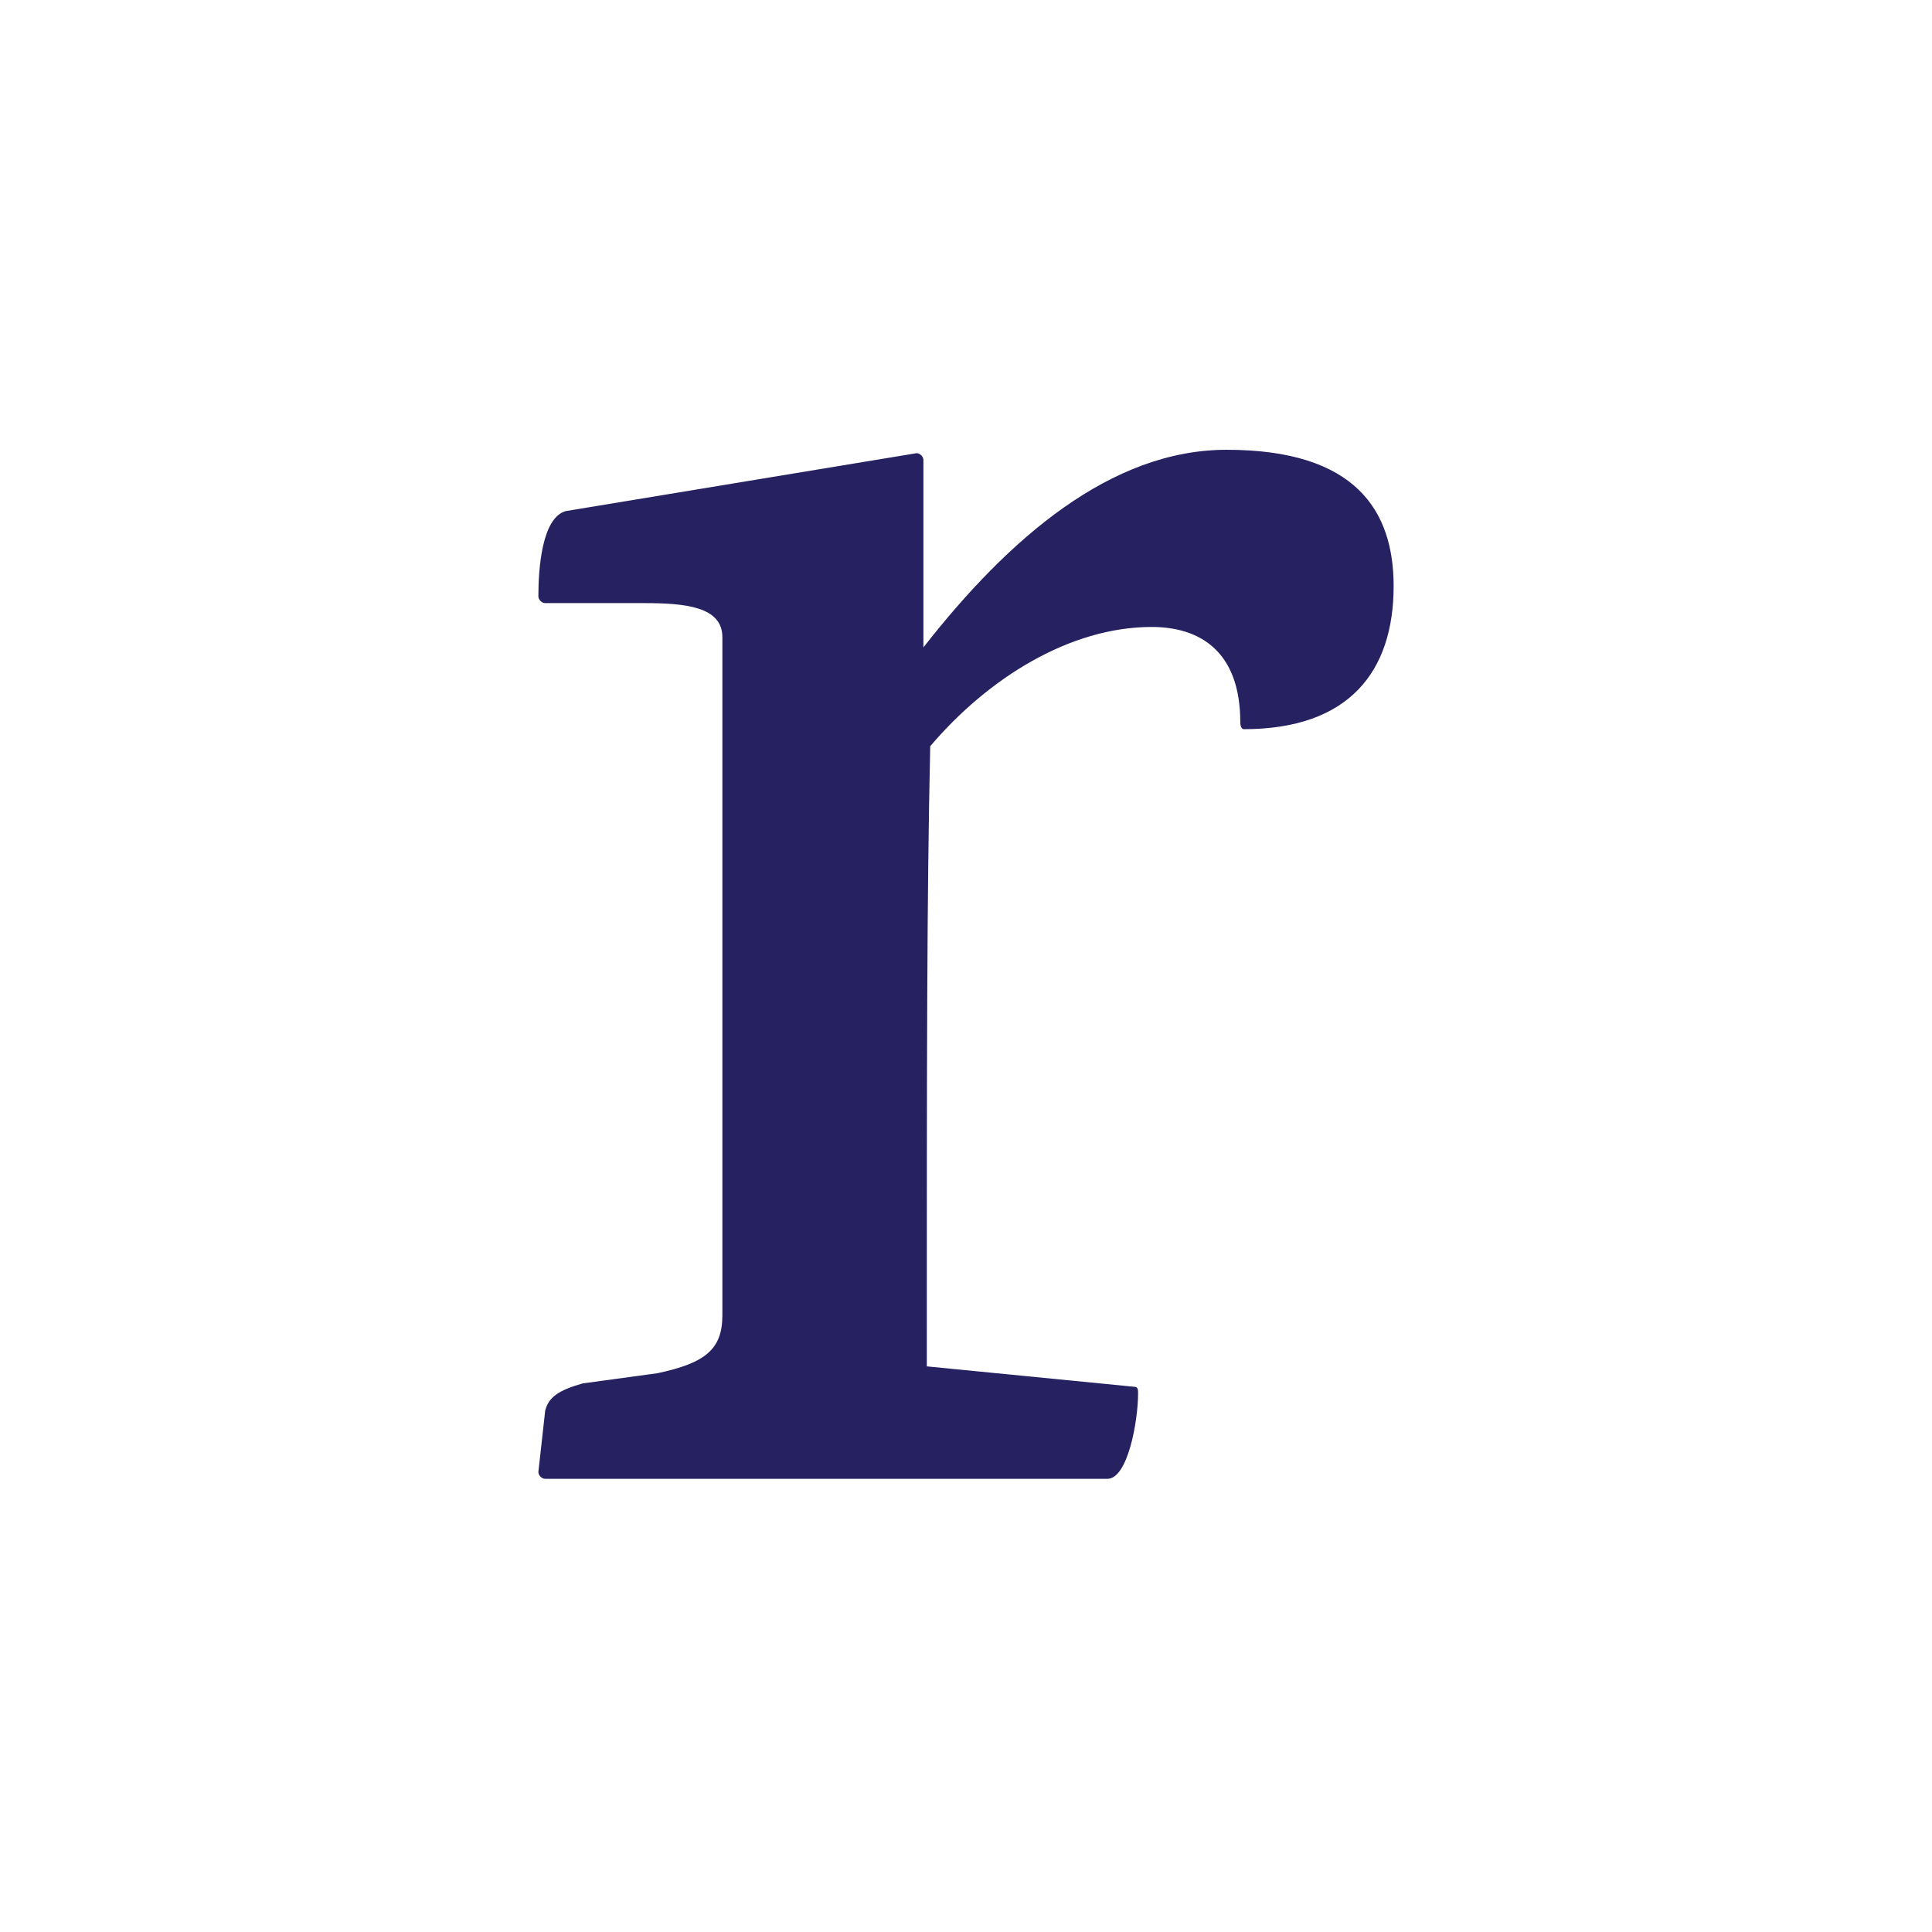
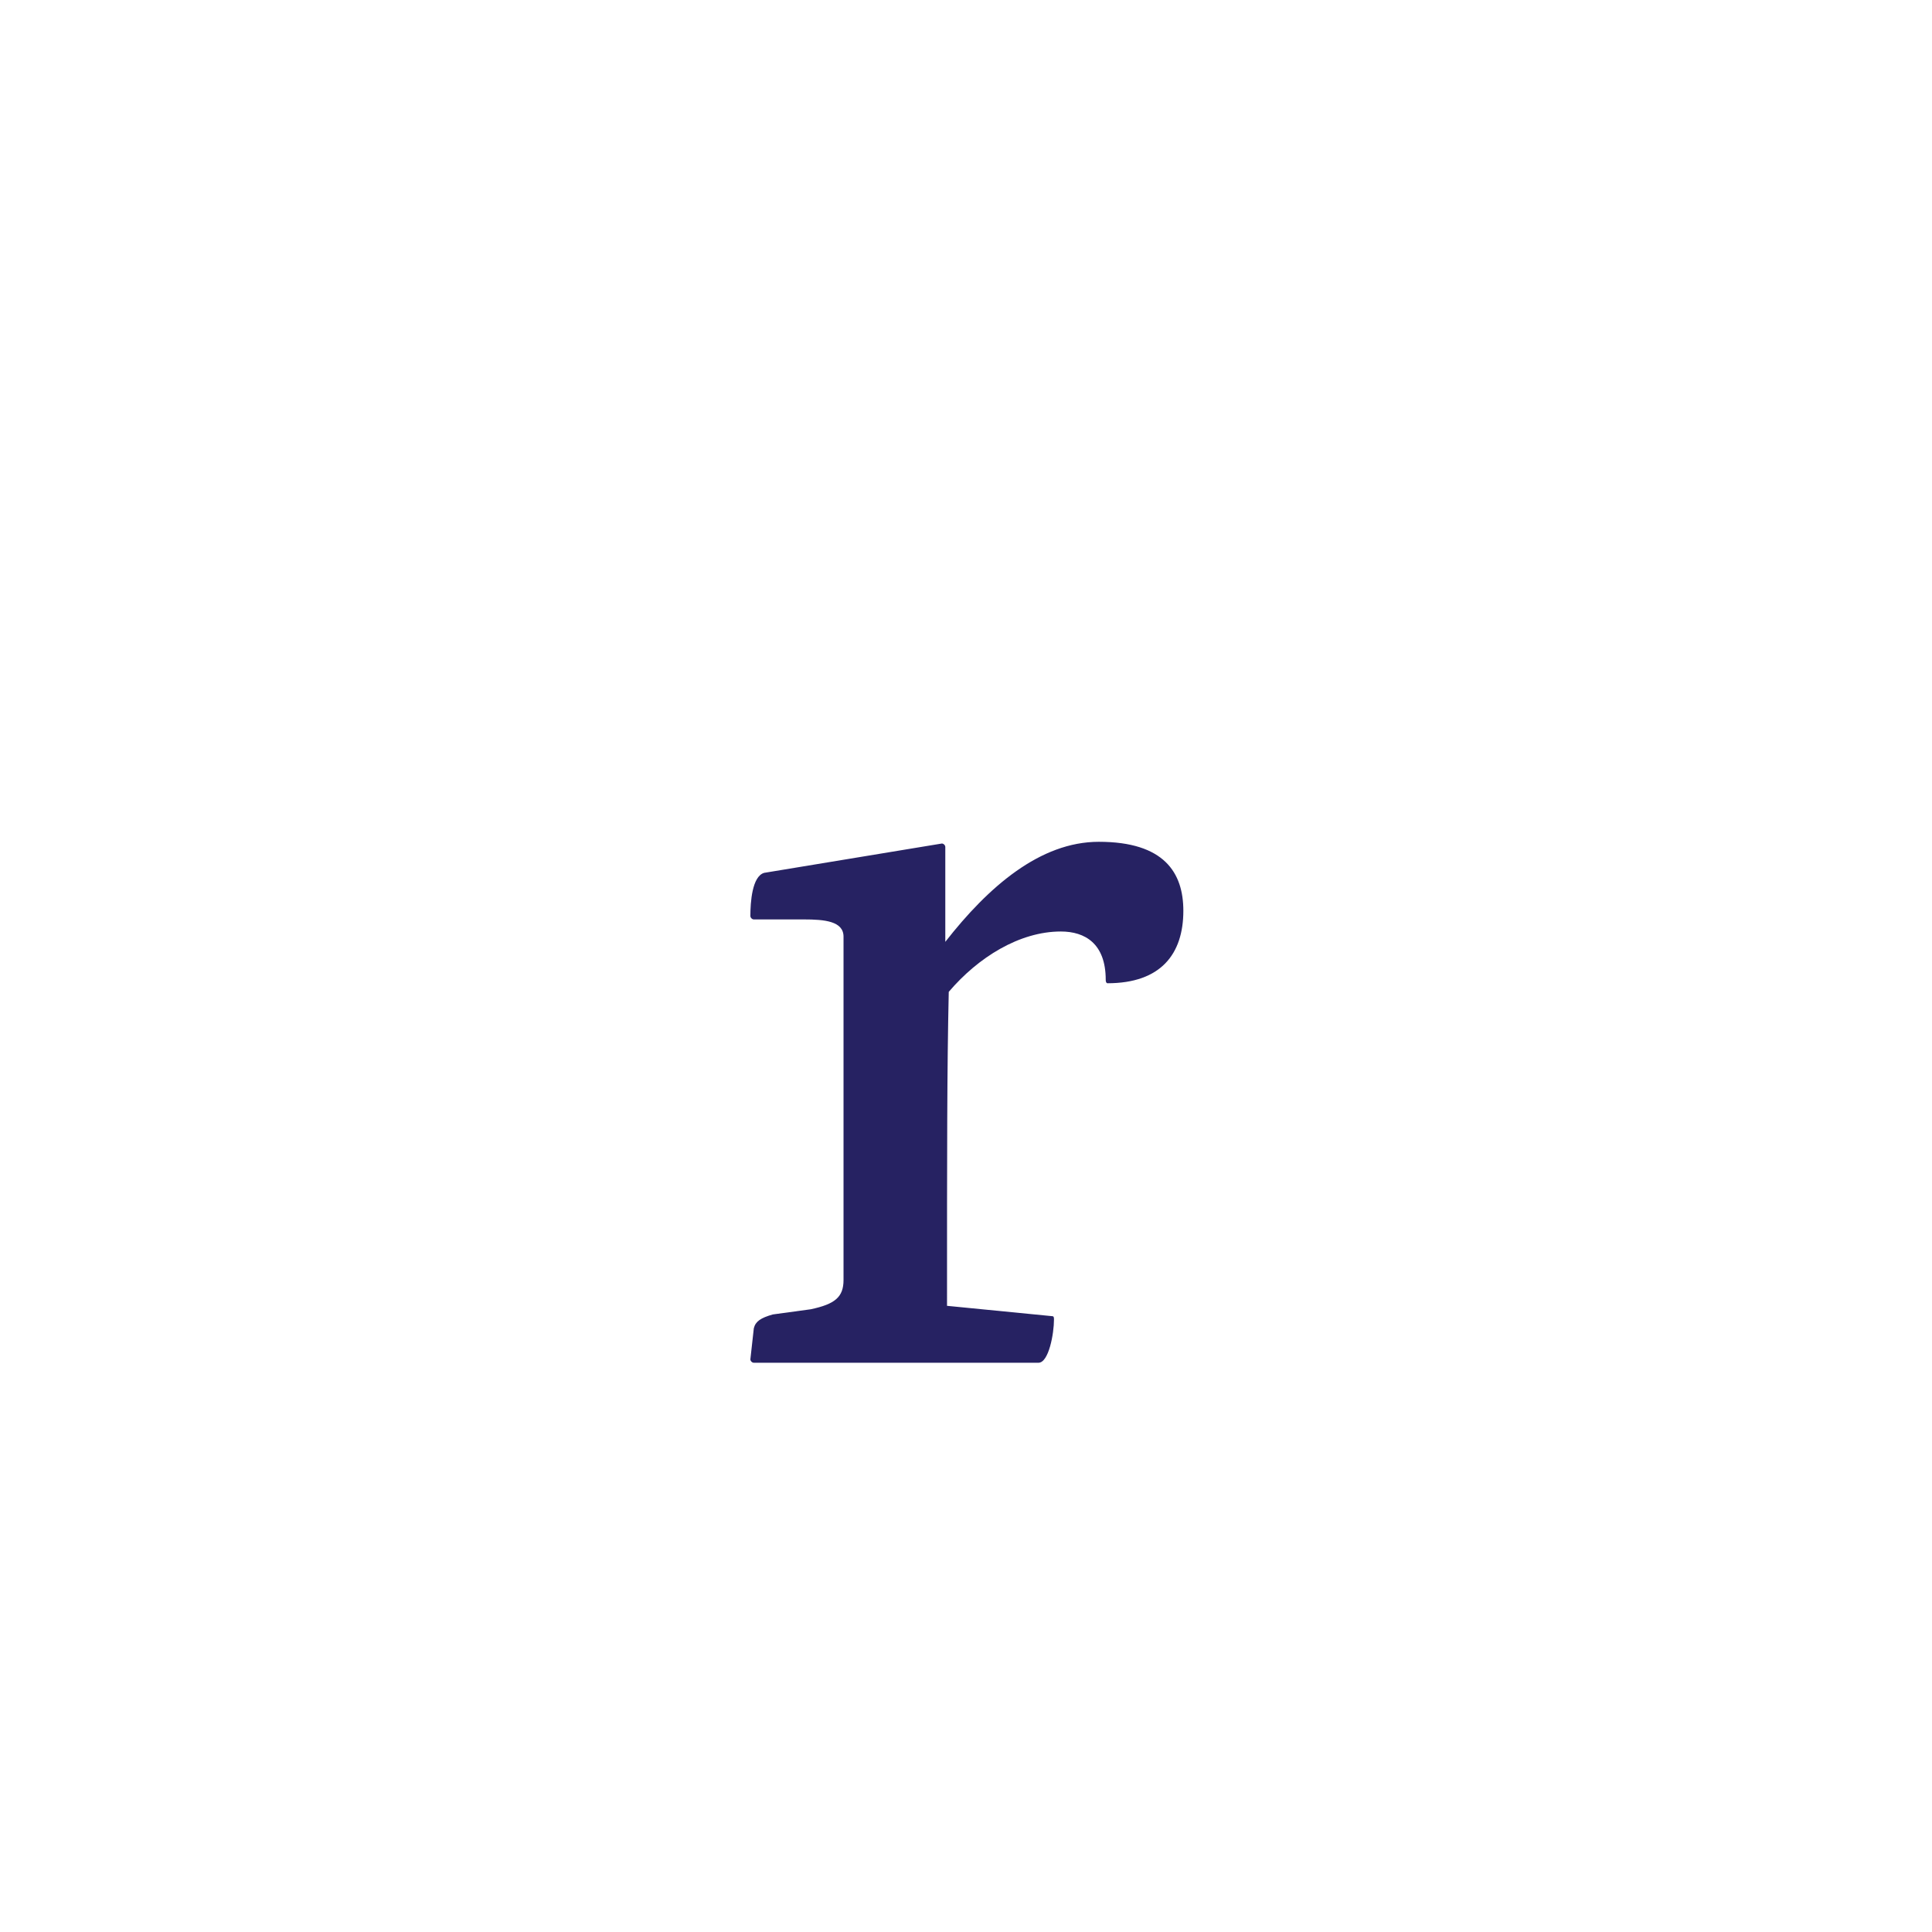
- <svg xmlns="http://www.w3.org/2000/svg" version="1.1" id="Vrstva_1" x="0px" y="0px" viewBox="0 0 56.7 56.7" style="enable-background:new 0 0 56.7 56.7;" xml:space="preserve">
+ <svg xmlns="http://www.w3.org/2000/svg" version="1.1" id="Vrstva_1" x="0px" y="0px" viewBox="0 0 112 112" style="enable-background:new 0 0 112 112;" xml:space="preserve">
  <style type="text/css">
	.st0{fill:#262262;}
</style>
-   <path class="st0" d="M16.6,15c-0.7,0.2-0.8,1.7-0.8,2.5c0,0.1,0.1,0.2,0.2,0.2h2.9c1.2,0,2.3,0.1,2.3,1v19.9c0,1-0.5,1.4-1.9,1.7  l-2.2,0.3c-0.7,0.2-1,0.4-1.1,0.8l-0.2,1.8c0,0.1,0.1,0.2,0.2,0.2h16.5c0.6,0,0.9-1.7,0.9-2.5c0-0.1,0-0.2-0.1-0.2l-6.1-0.6  c0-8.9,0-13.7,0.1-18.2c1.7-2,4.1-3.5,6.5-3.5c1.4,0,2.6,0.7,2.6,2.8c0,0.2,0.1,0.2,0.1,0.2c3.1,0,4.4-1.7,4.4-4.2  c0-2.2-1.1-4-4.9-4c-3.4,0-6.4,2.6-8.9,5.8v-5.5c0-0.1-0.1-0.2-0.2-0.2L16.6,15z" />
+   <g>
+ </g>
+   <path class="st0" d="M44.3,50.6c-0.7,0.2-0.8,1.7-0.8,2.5c0,0.1,0.1,0.2,0.2,0.2h2.9c1.2,0,2.3,0.1,2.3,1v19.9c0,1-0.5,1.4-1.9,1.7  l-2.2,0.3c-0.7,0.2-1,0.4-1.1,0.8l-0.2,1.8c0,0.1,0.1,0.2,0.2,0.2h16.5c0.6,0,0.9-1.7,0.9-2.5c0-0.1,0-0.2-0.1-0.2l-6.1-0.6  c0-8.9,0-13.7,0.1-18.2c1.7-2,4.1-3.5,6.5-3.5c1.4,0,2.6,0.7,2.6,2.8c0,0.2,0.1,0.2,0.1,0.2c3.1,0,4.4-1.7,4.4-4.2  c0-2.2-1.1-4-4.9-4c-3.4,0-6.4,2.6-8.9,5.8v-5.5c0-0.1-0.1-0.2-0.2-0.2L44.3,50.6z" />
</svg>
